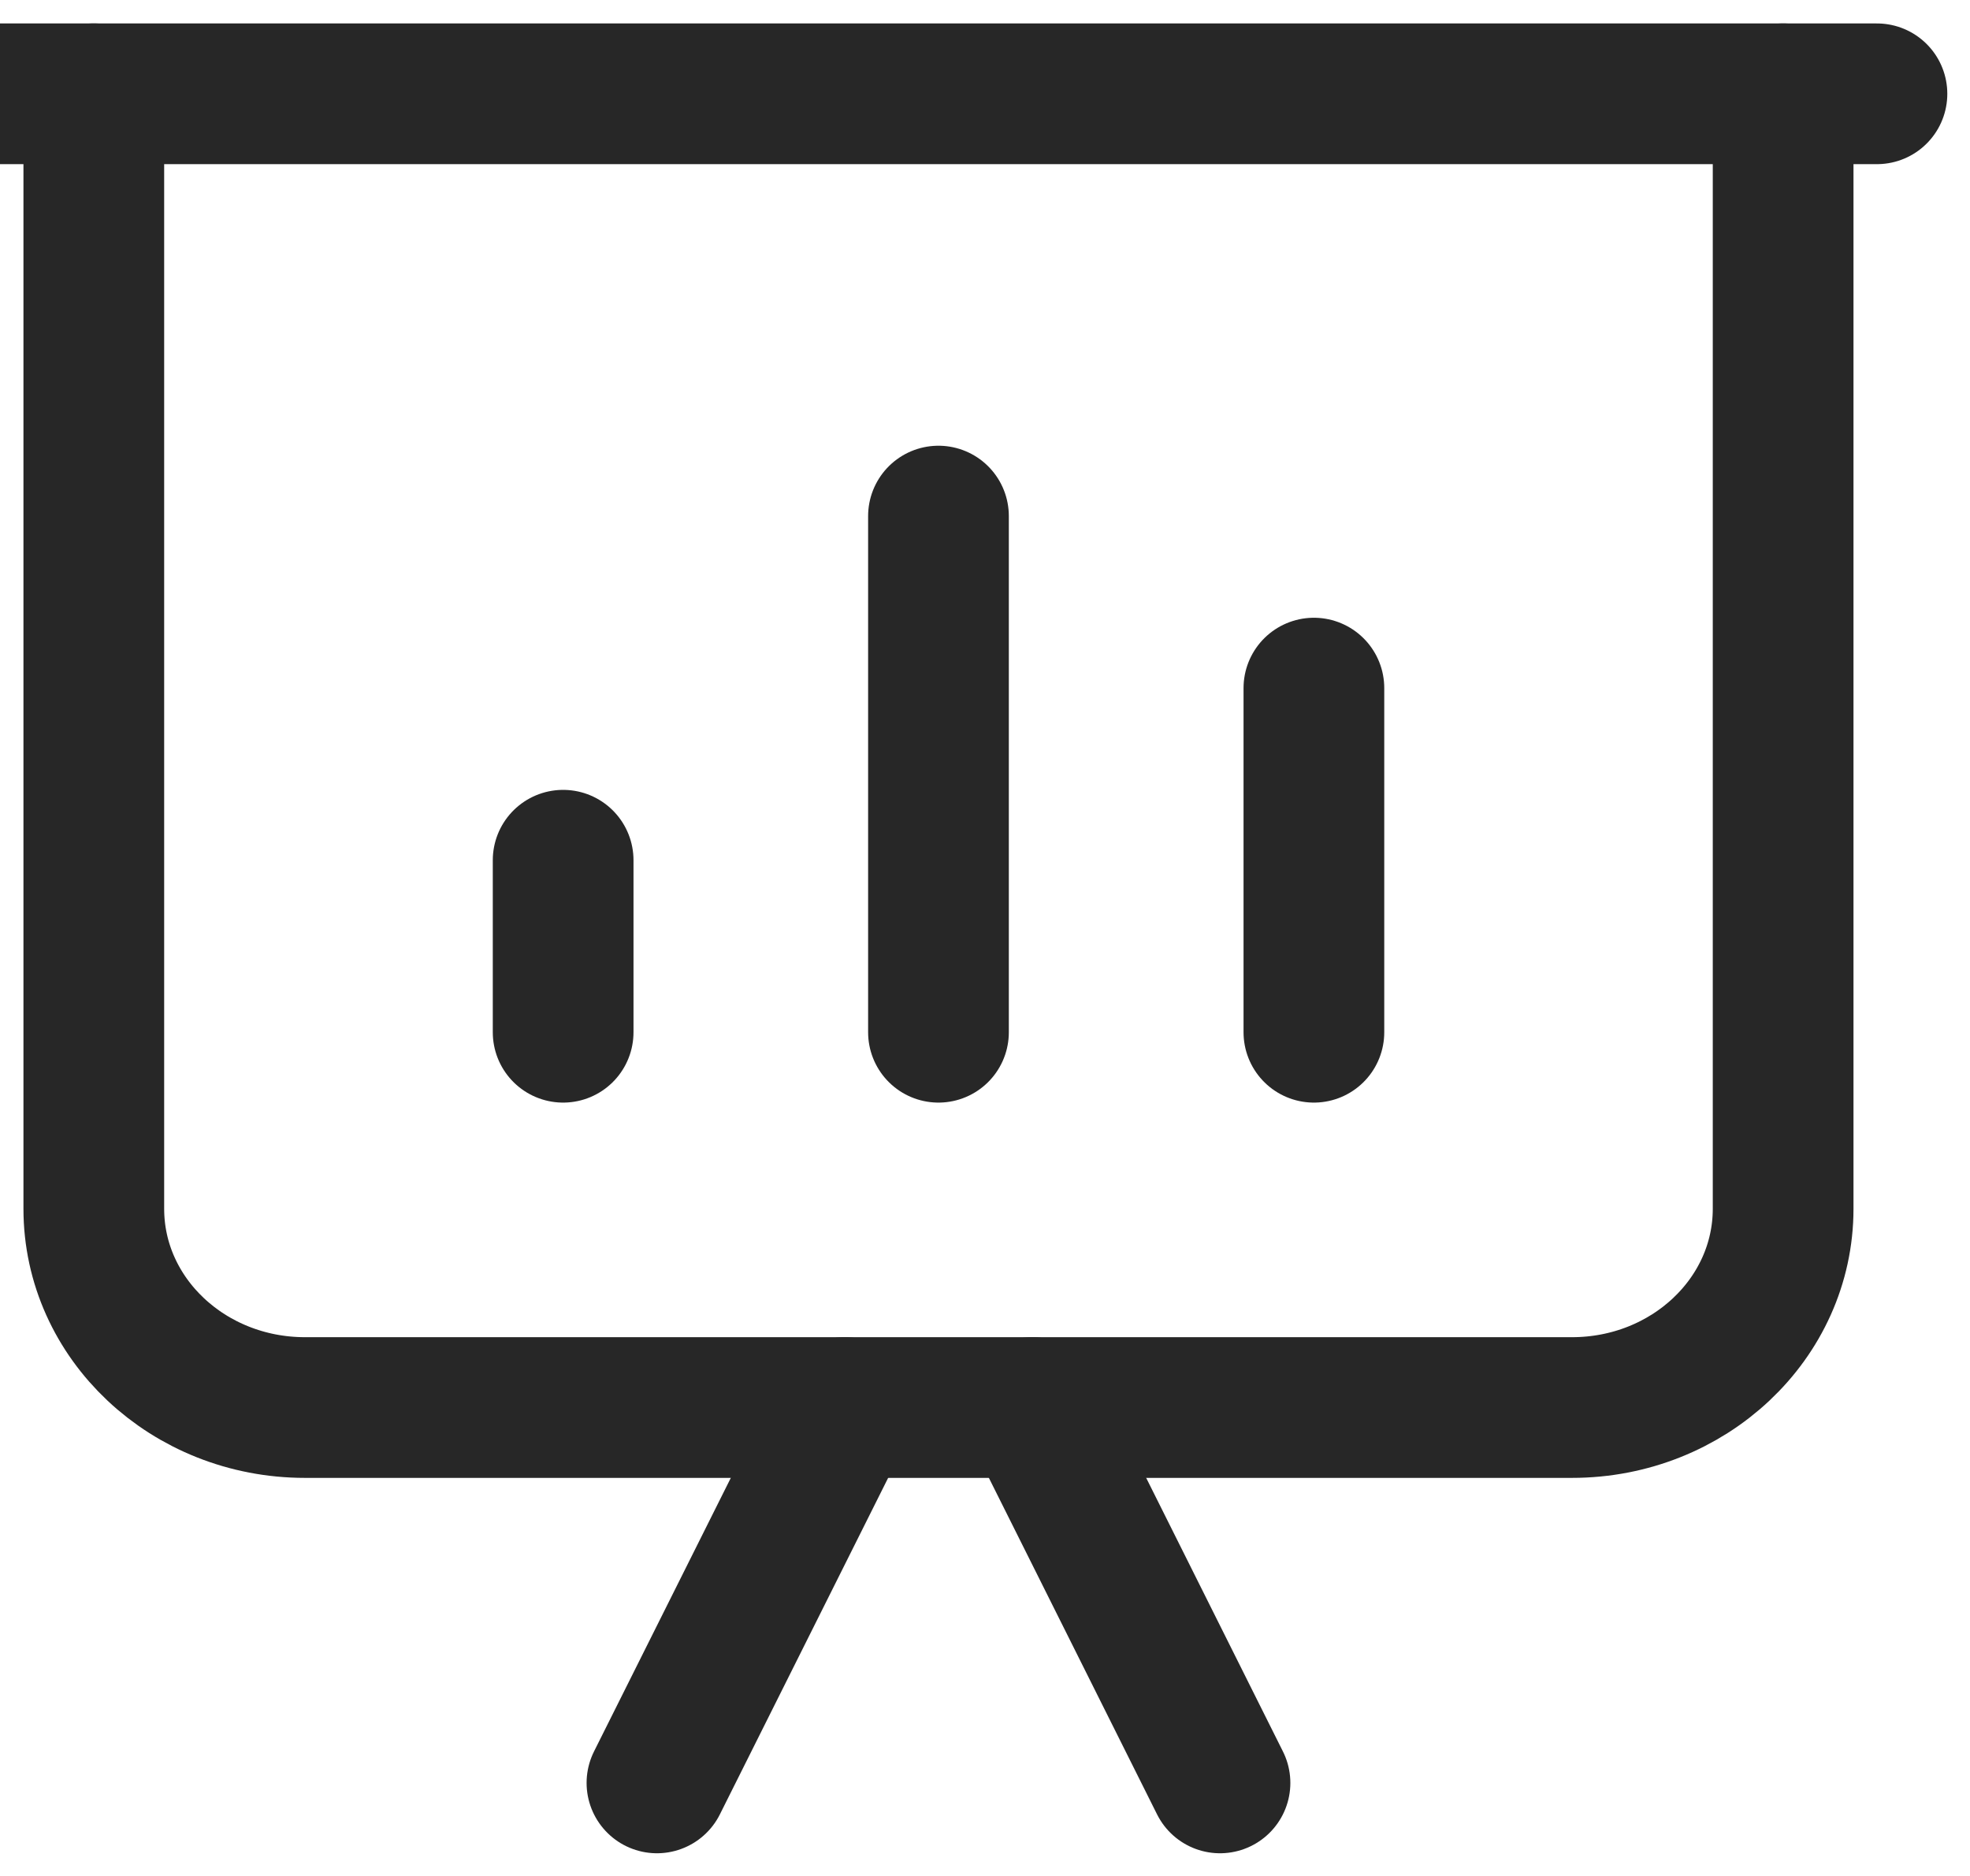
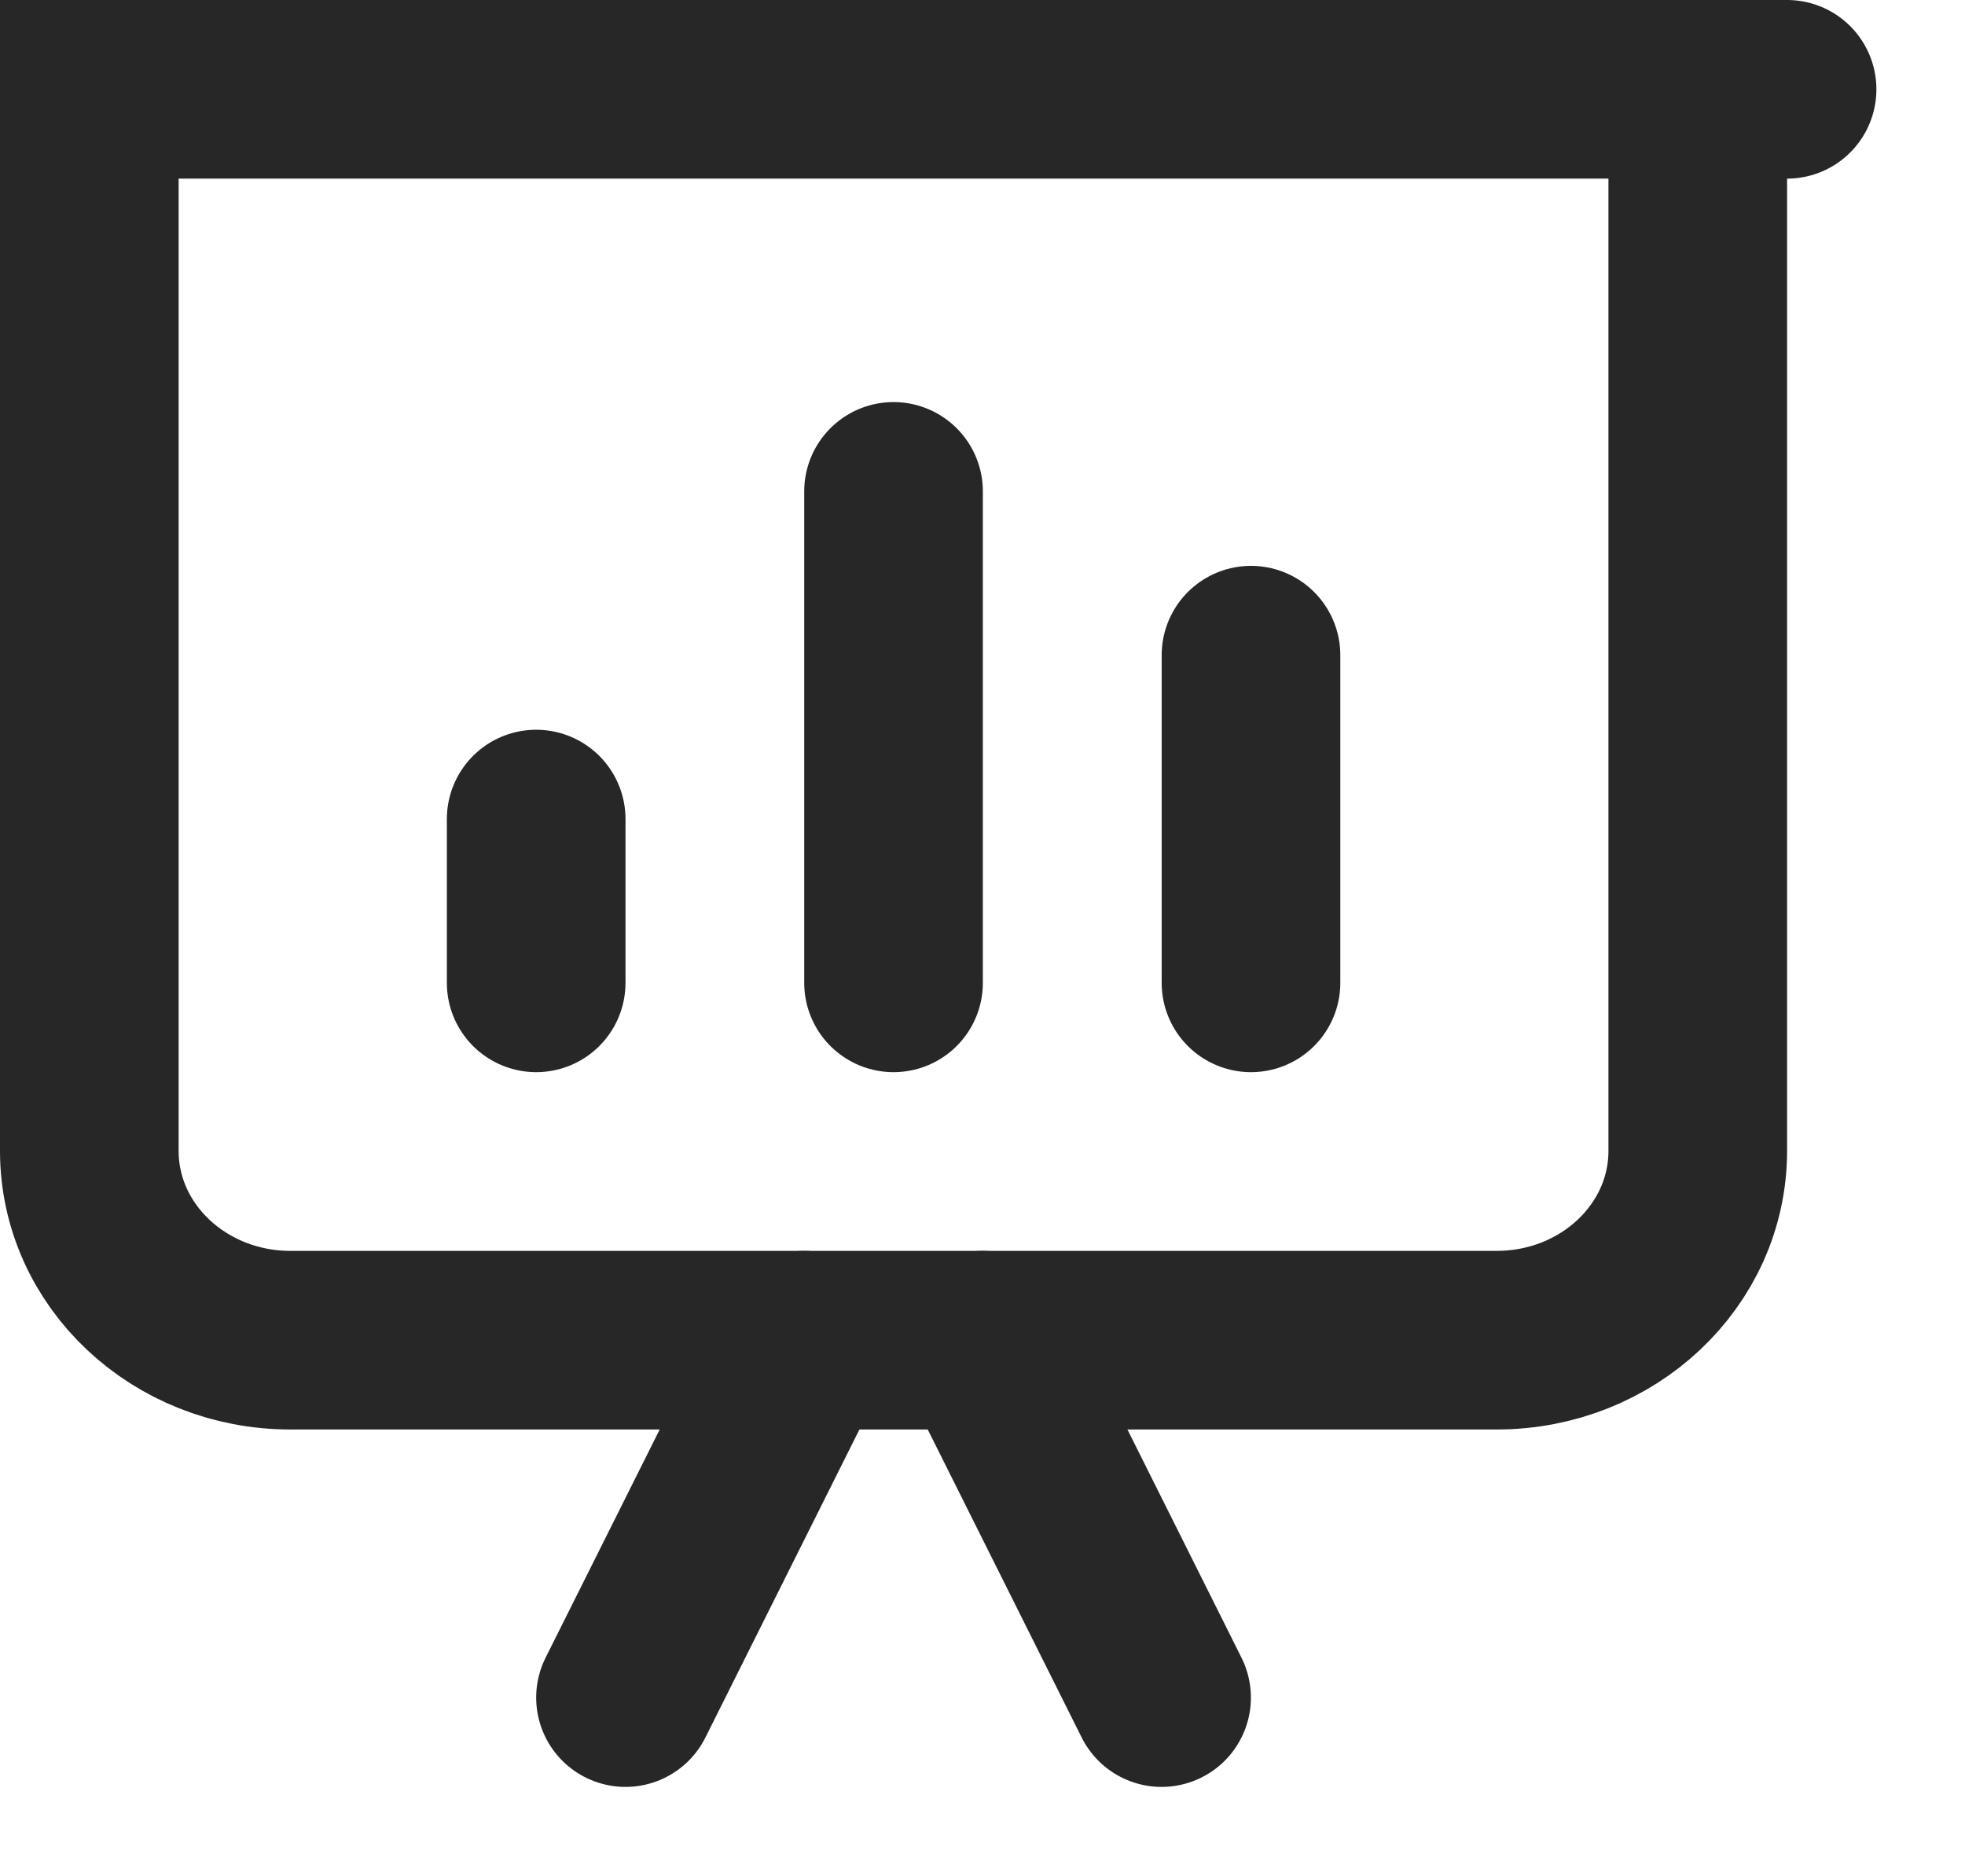
- <svg xmlns="http://www.w3.org/2000/svg" width="21" height="20" viewBox="0 0 21 20" fill="none">
-   <path d="M20.008 1H0" stroke="#272727" stroke-width="1.5" stroke-linecap="round" stroke-linejoin="round" />
-   <path d="M10.004 11.005V5.502" stroke="#272727" stroke-width="1.5" stroke-linecap="round" stroke-linejoin="round" />
-   <path d="M6.003 11.005V9.171" stroke="#272727" stroke-width="1.5" stroke-linecap="round" stroke-linejoin="round" />
-   <path d="M14.006 11.005V7.336" stroke="#272727" stroke-width="1.5" stroke-linecap="round" stroke-linejoin="round" />
-   <path d="M19.008 1V12.887C19.008 14.058 18 15.006 16.757 15.006H3.251C2.008 15.006 1 14.058 1 12.887V1" stroke="#272727" stroke-width="1.5" stroke-linecap="round" stroke-linejoin="round" />
-   <path d="M11.005 15.006L13.005 19.008" stroke="#272727" stroke-width="1.5" stroke-linecap="round" stroke-linejoin="round" />
-   <path d="M9.004 15.006L7.003 19.008" stroke="#272727" stroke-width="1.5" stroke-linecap="round" stroke-linejoin="round" />
+ <svg xmlns="http://www.w3.org/2000/svg" width="22" height="21" viewBox="0 0 22 21" fill="none">
+   <path d="M20.008 1H0" stroke="#272727" stroke-width="2" stroke-linecap="round" stroke-linejoin="round" />
+   <path d="M10.004 11.005V5.502" stroke="#272727" stroke-width="2" stroke-linecap="round" stroke-linejoin="round" />
+   <path d="M6.003 11.005V9.171" stroke="#272727" stroke-width="2" stroke-linecap="round" stroke-linejoin="round" />
+   <path d="M14.006 11.005V7.336" stroke="#272727" stroke-width="2" stroke-linecap="round" stroke-linejoin="round" />
+   <path d="M19.008 1V12.887C19.008 14.058 18 15.006 16.757 15.006H3.251C2.008 15.006 1 14.058 1 12.887V1" stroke="#272727" stroke-width="2" stroke-linecap="round" stroke-linejoin="round" />
+   <path d="M11.005 15.006L13.005 19.008" stroke="#272727" stroke-width="2" stroke-linecap="round" stroke-linejoin="round" />
+   <path d="M9.004 15.006L7.003 19.008" stroke="#272727" stroke-width="2" stroke-linecap="round" stroke-linejoin="round" />
</svg>
